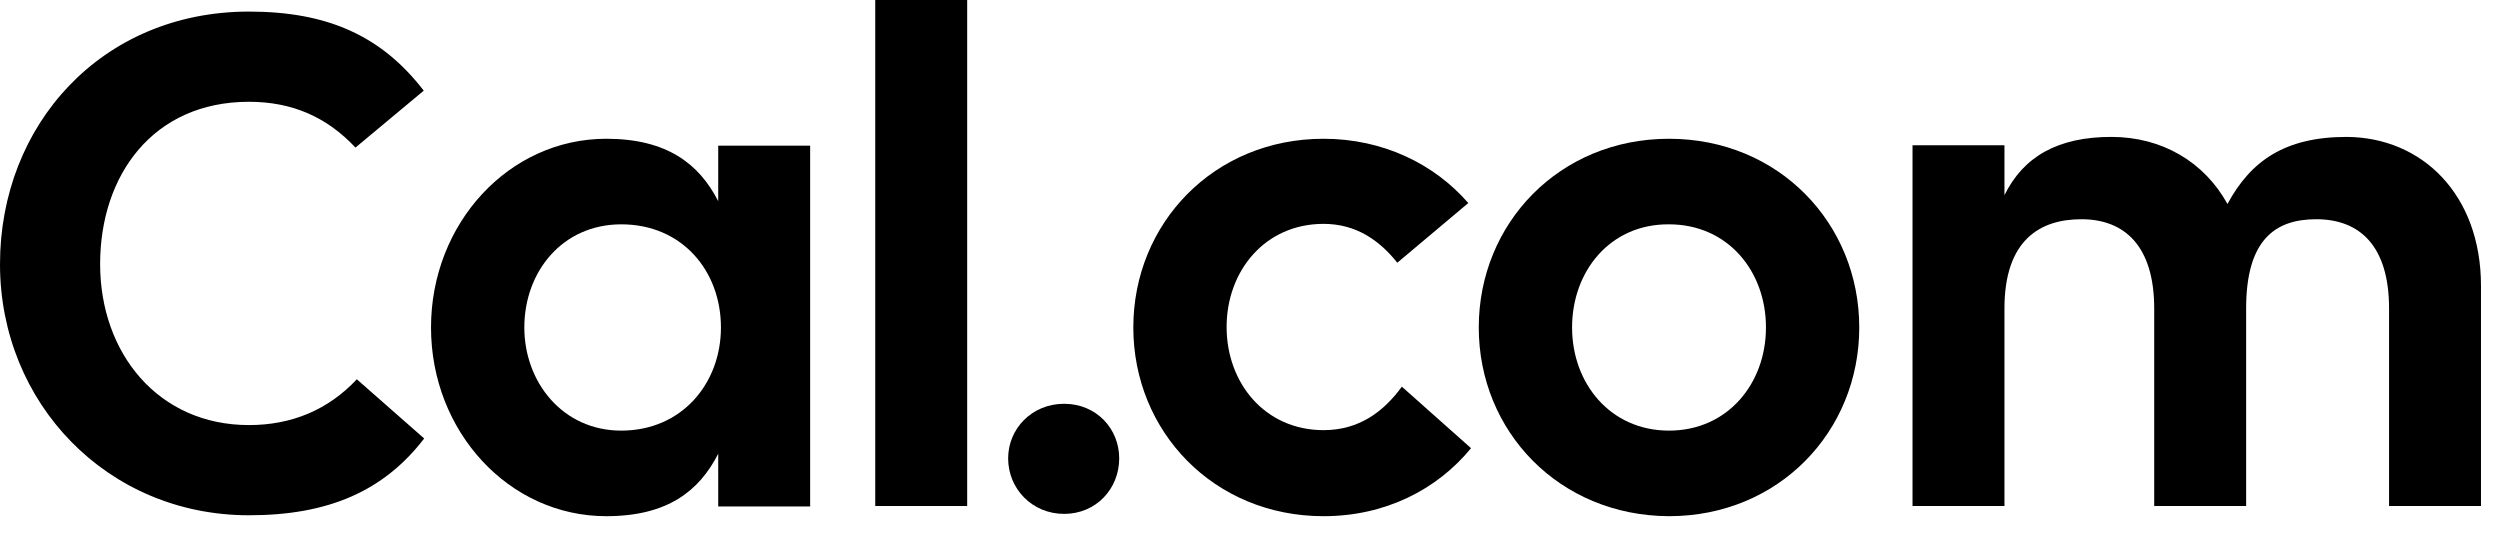
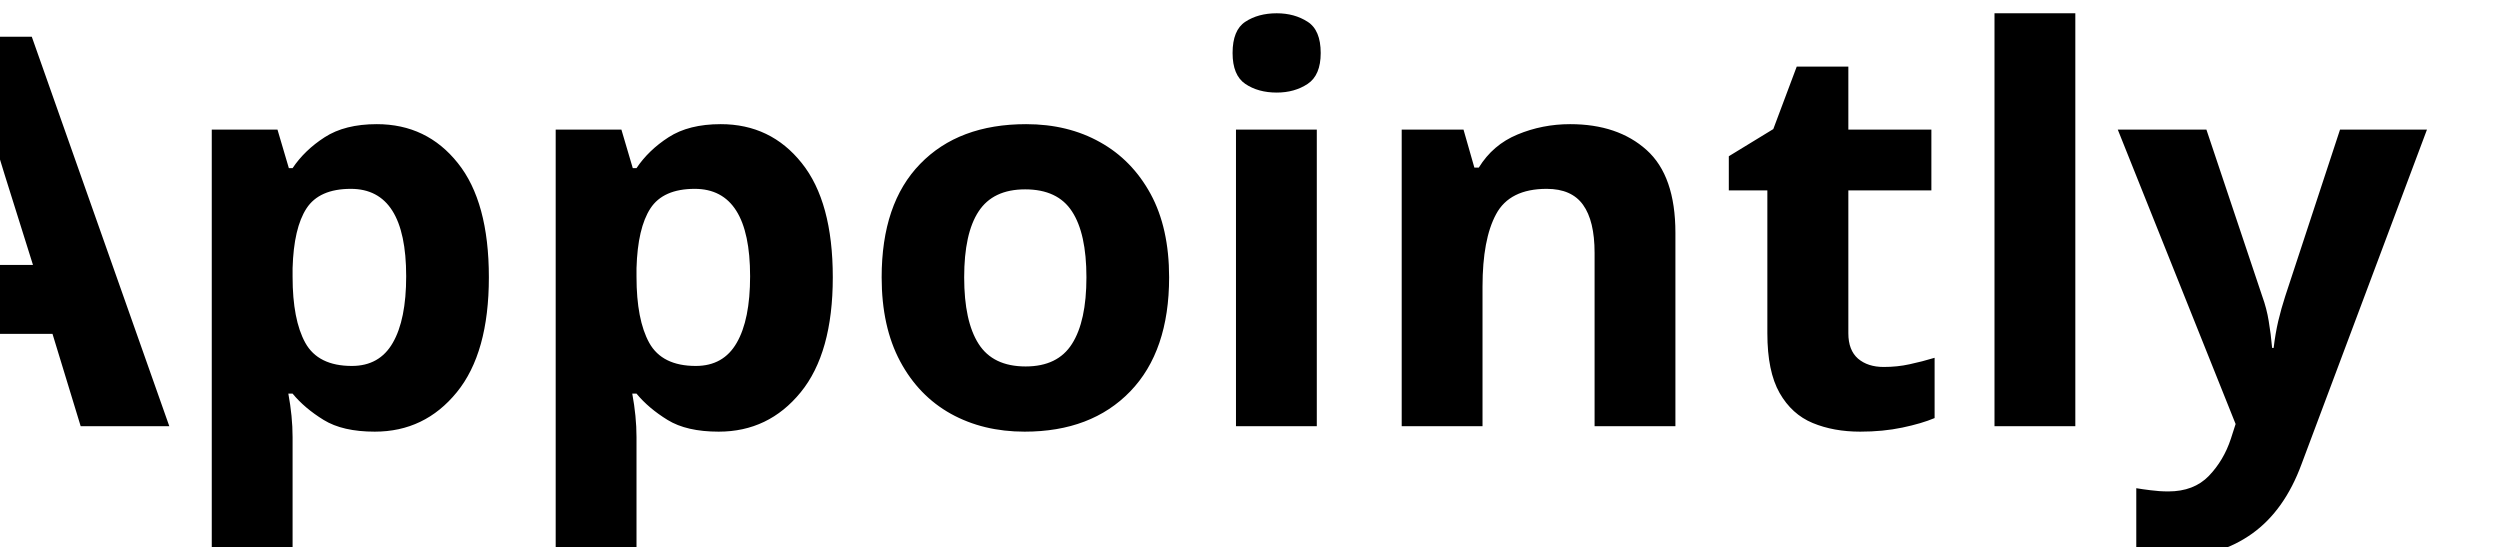
- <svg xmlns="http://www.w3.org/2000/svg" width="101" height="22" viewBox="0 0 101 22" fill="none">
-   <path d="M10.058 20.817C4.321 20.817 0 16.276 0 10.67C0 5.046 4.101 0.468 10.058 0.468C13.221 0.468 15.409 1.439 17.119 3.663L14.361 5.962C13.203 4.728 11.805 4.112 10.058 4.112C6.178 4.112 4.045 7.083 4.045 10.67C4.045 14.258 6.381 17.173 10.058 17.173C11.787 17.173 13.258 16.557 14.416 15.323L17.137 17.715C15.501 19.845 13.258 20.817 10.058 20.817Z" fill="#000000" />
-   <path d="M29.016 5.886H32.73V20.461H29.016V18.331C28.244 19.845 26.957 20.854 24.493 20.854C20.558 20.854 17.413 17.434 17.413 13.23C17.413 9.025 20.558 5.606 24.493 5.606C26.938 5.606 28.244 6.615 29.016 8.128V5.886ZM29.126 13.23C29.126 10.95 27.563 9.063 25.099 9.063C22.727 9.063 21.183 10.969 21.183 13.23C21.183 15.435 22.727 17.397 25.099 17.397C27.545 17.397 29.126 15.491 29.126 13.23Z" fill="#000000" />
-   <path d="M35.36 0H39.074V20.443H35.36V0Z" fill="#000000" />
-   <path d="M40.729 18.518C40.729 17.322 41.685 16.313 42.991 16.313C44.296 16.313 45.216 17.322 45.216 18.518C45.216 19.752 44.278 20.761 42.991 20.761C41.704 20.761 40.729 19.752 40.729 18.518Z" fill="#000000" />
-   <path d="M59.43 18.107C58.05 19.788 55.954 20.854 53.472 20.854C49.04 20.854 45.786 17.434 45.786 13.23C45.786 9.025 49.04 5.606 53.472 5.606C55.862 5.606 57.94 6.615 59.319 8.203L56.451 10.614C55.734 9.717 54.796 9.044 53.472 9.044C51.1 9.044 49.555 10.95 49.555 13.211C49.555 15.472 51.1 17.378 53.472 17.378C54.906 17.378 55.899 16.631 56.635 15.621L59.43 18.107Z" fill="#000000" />
-   <path d="M59.742 13.23C59.742 9.025 62.997 5.606 67.428 5.606C71.86 5.606 75.114 9.025 75.114 13.23C75.114 17.434 71.86 20.854 67.428 20.854C62.997 20.835 59.742 17.434 59.742 13.23ZM71.345 13.23C71.345 10.95 69.8 9.063 67.428 9.063C65.056 9.044 63.512 10.95 63.512 13.23C63.512 15.491 65.056 17.397 67.428 17.397C69.8 17.397 71.345 15.491 71.345 13.23Z" fill="#000000" />
-   <path d="M100.232 11.548V20.443H96.518V12.464C96.518 9.941 95.341 8.857 93.576 8.857C91.921 8.857 90.744 9.68 90.744 12.464V20.443H87.03V12.464C87.03 9.941 85.835 8.857 84.088 8.857C82.433 8.857 80.98 9.68 80.98 12.464V20.443H77.266V5.868H80.98V7.886C81.752 6.316 83.15 5.531 85.301 5.531C87.343 5.531 89.052 6.54 89.99 8.241C90.928 6.503 92.307 5.531 94.808 5.531C97.86 5.55 100.232 7.867 100.232 11.548Z" fill="#000000" />
+ <svg xmlns="http://www.w3.org/2000/svg" width="421" height="92" viewBox="0 0 421 92">
+   <defs>
+     <style>
+       .cls-1 {
+         font-size: 50px;
+         text-anchor: end;
+         font-family: "Cal Sans";
+         font-weight: 600;
+       }
+     </style>
+   </defs>
+   <text id="Appointly" class="cls-1" transform="translate(408.695 71.776) scale(1.83)">
+     <tspan x="0">Appointly</tspan>
+   </text>
</svg>
